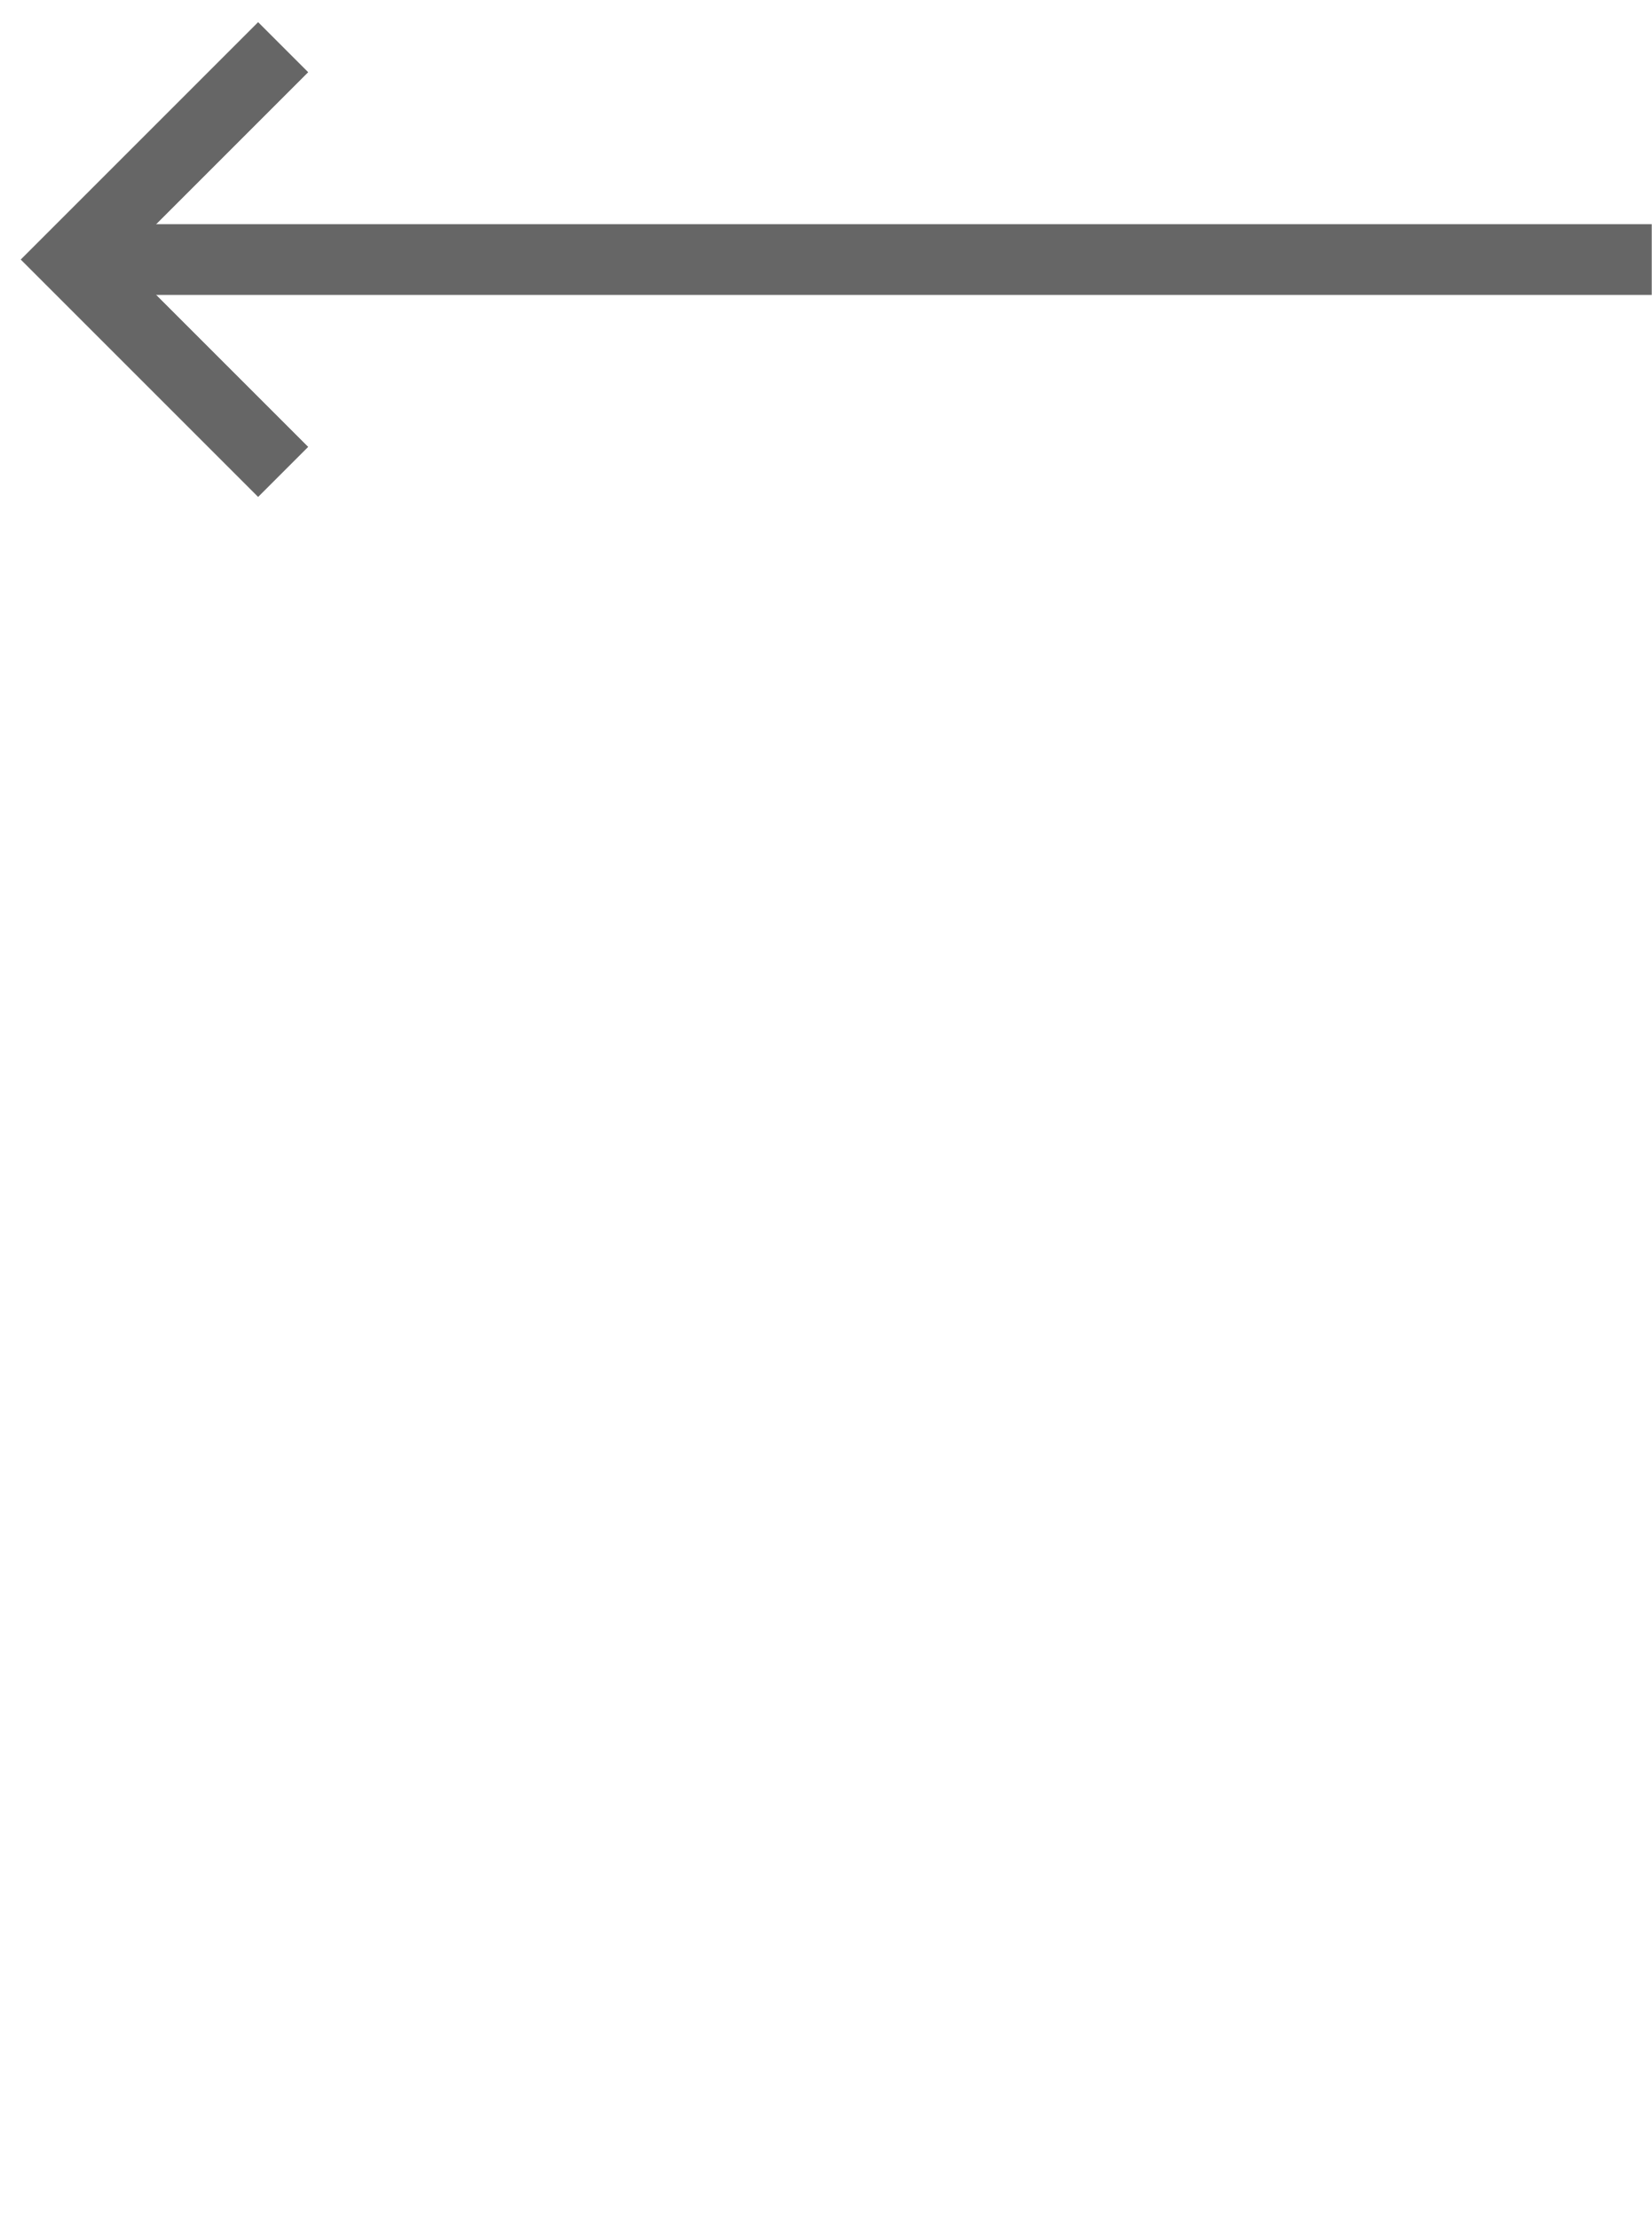
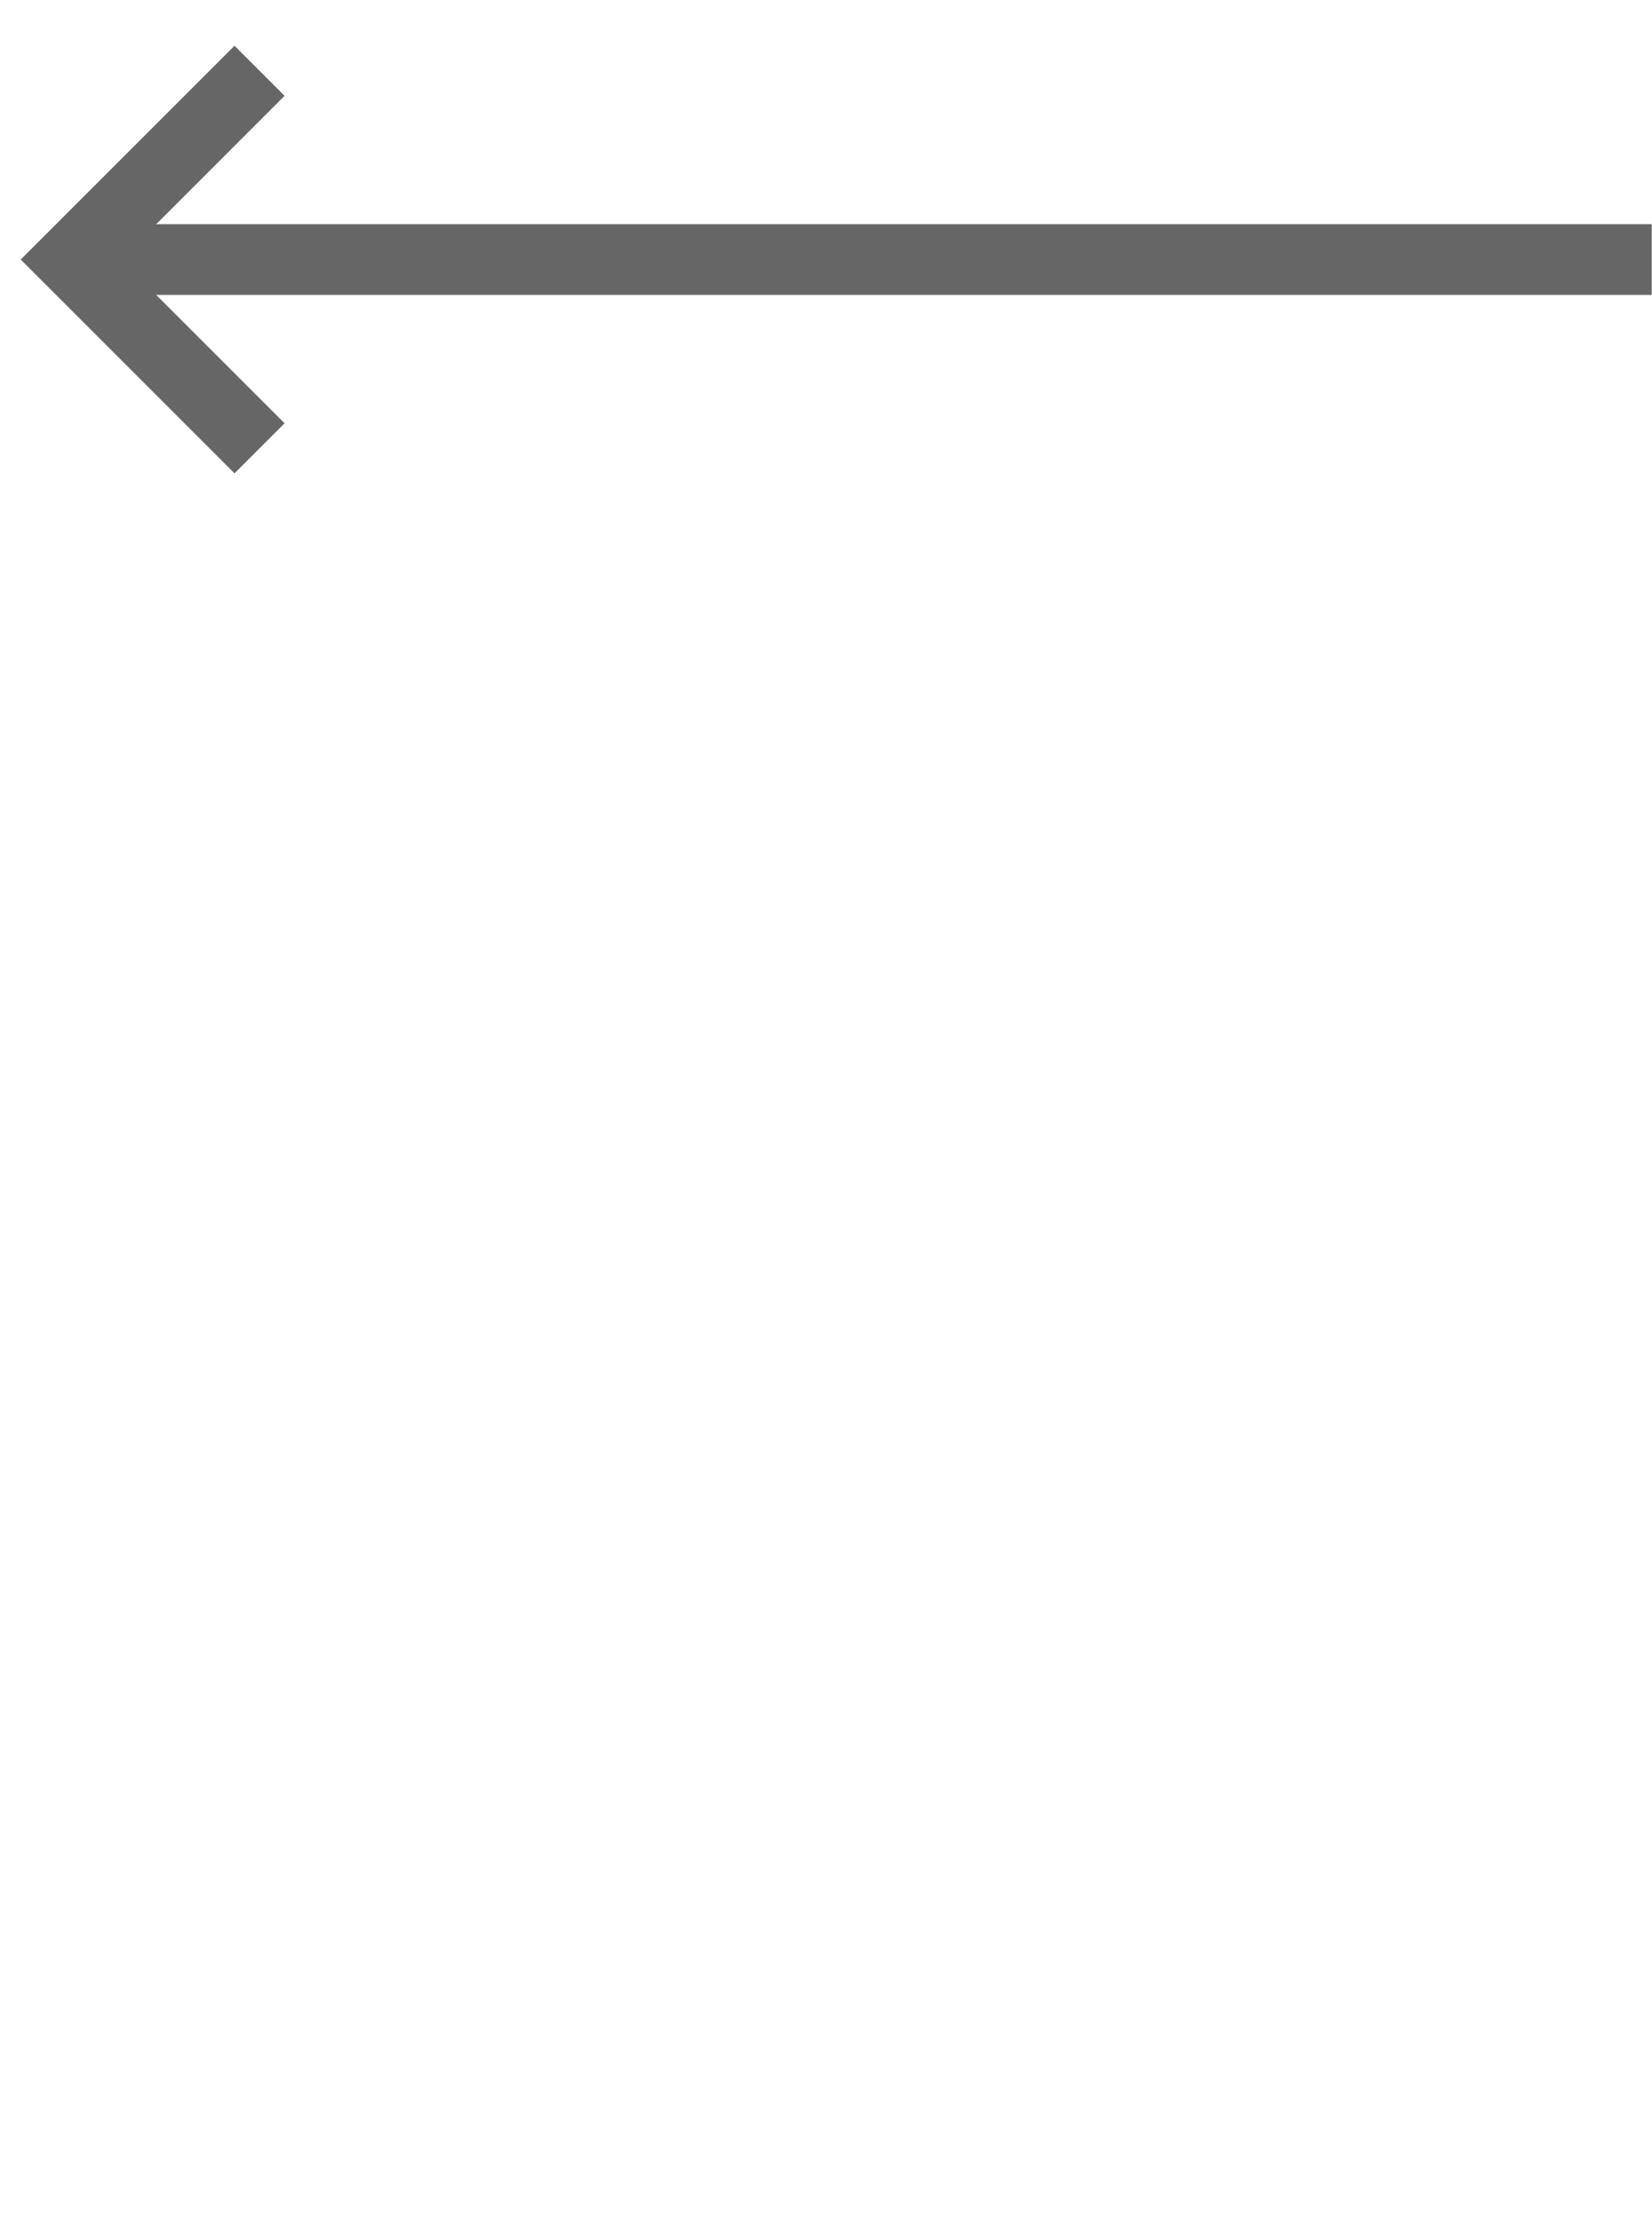
<svg xmlns="http://www.w3.org/2000/svg" width="70" height="94" viewBox="0 0 70 94">
-   <polyline points="12 2 3 11 12 20" fill="none" stroke="#666" stroke-miterlimit="10" stroke-width="3" />
  <line x1="5" y1="11" x2="70" y2="11" fill="none" stroke="#666" stroke-miterlimit="10" stroke-width="3" />
+   <polyline points="11 3 3 11 11 19" fill="none" stroke="#666" stroke-miterlimit="10" stroke-width="3" />
</svg>
